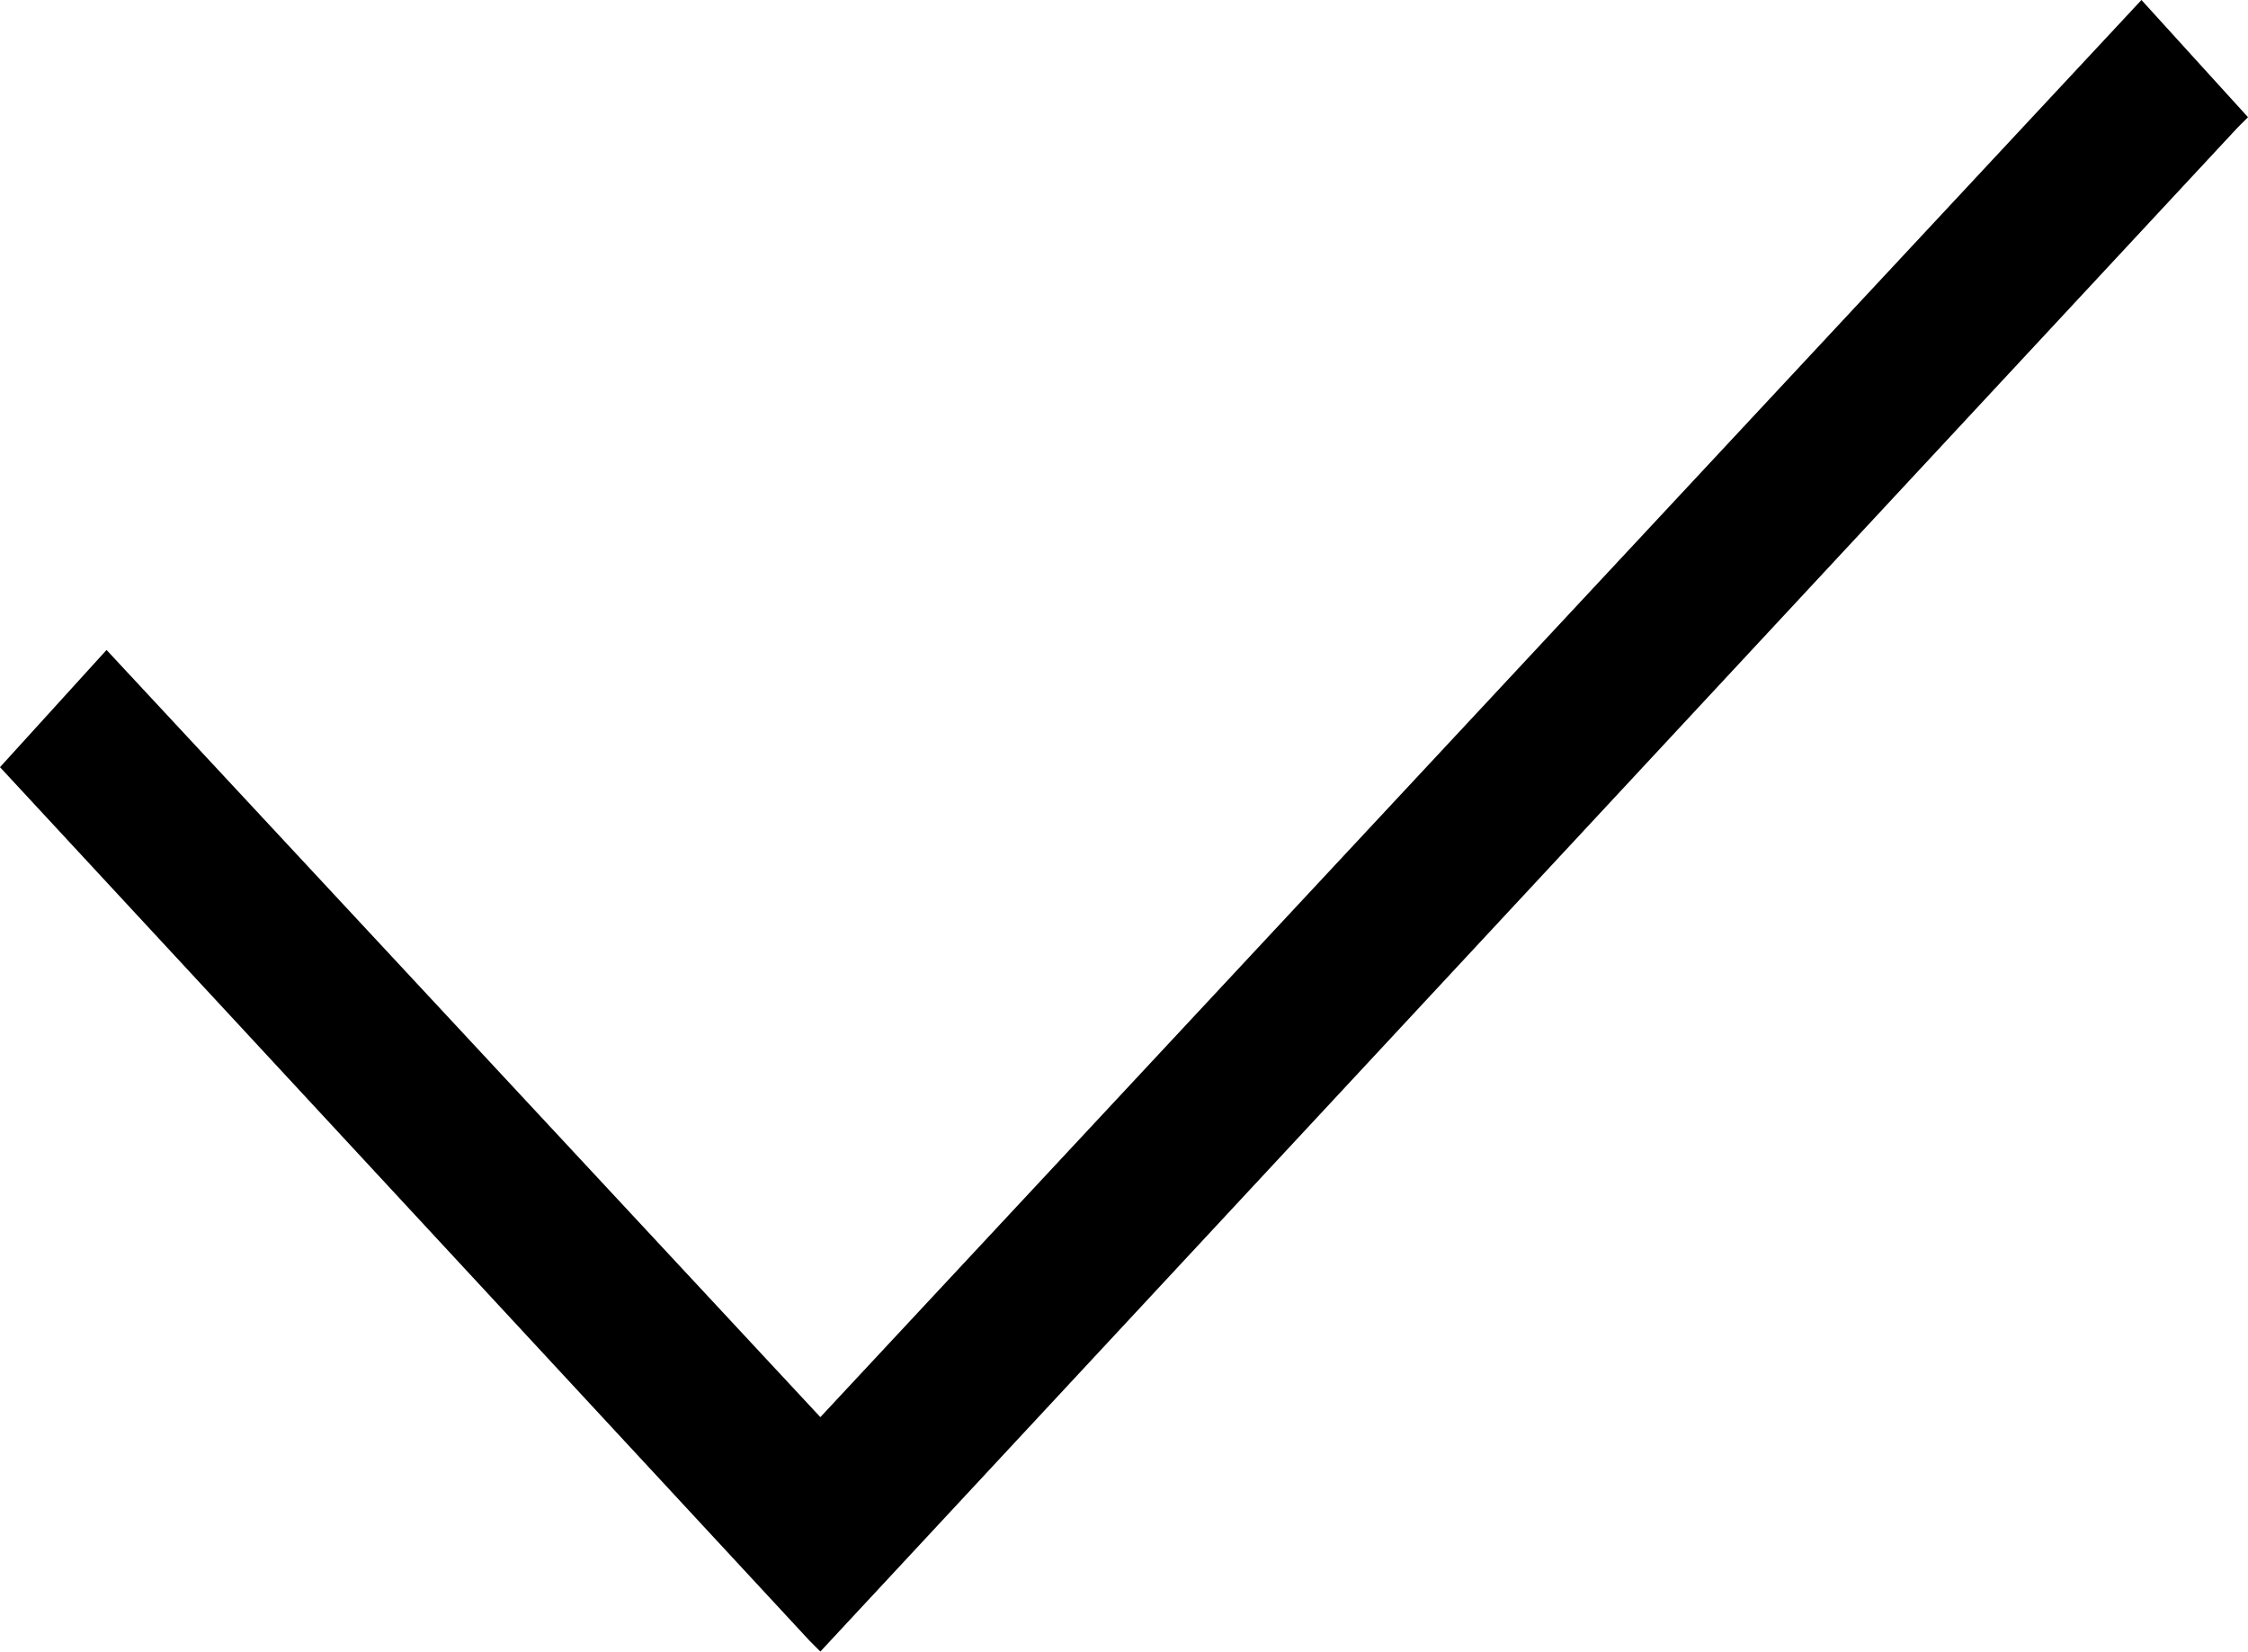
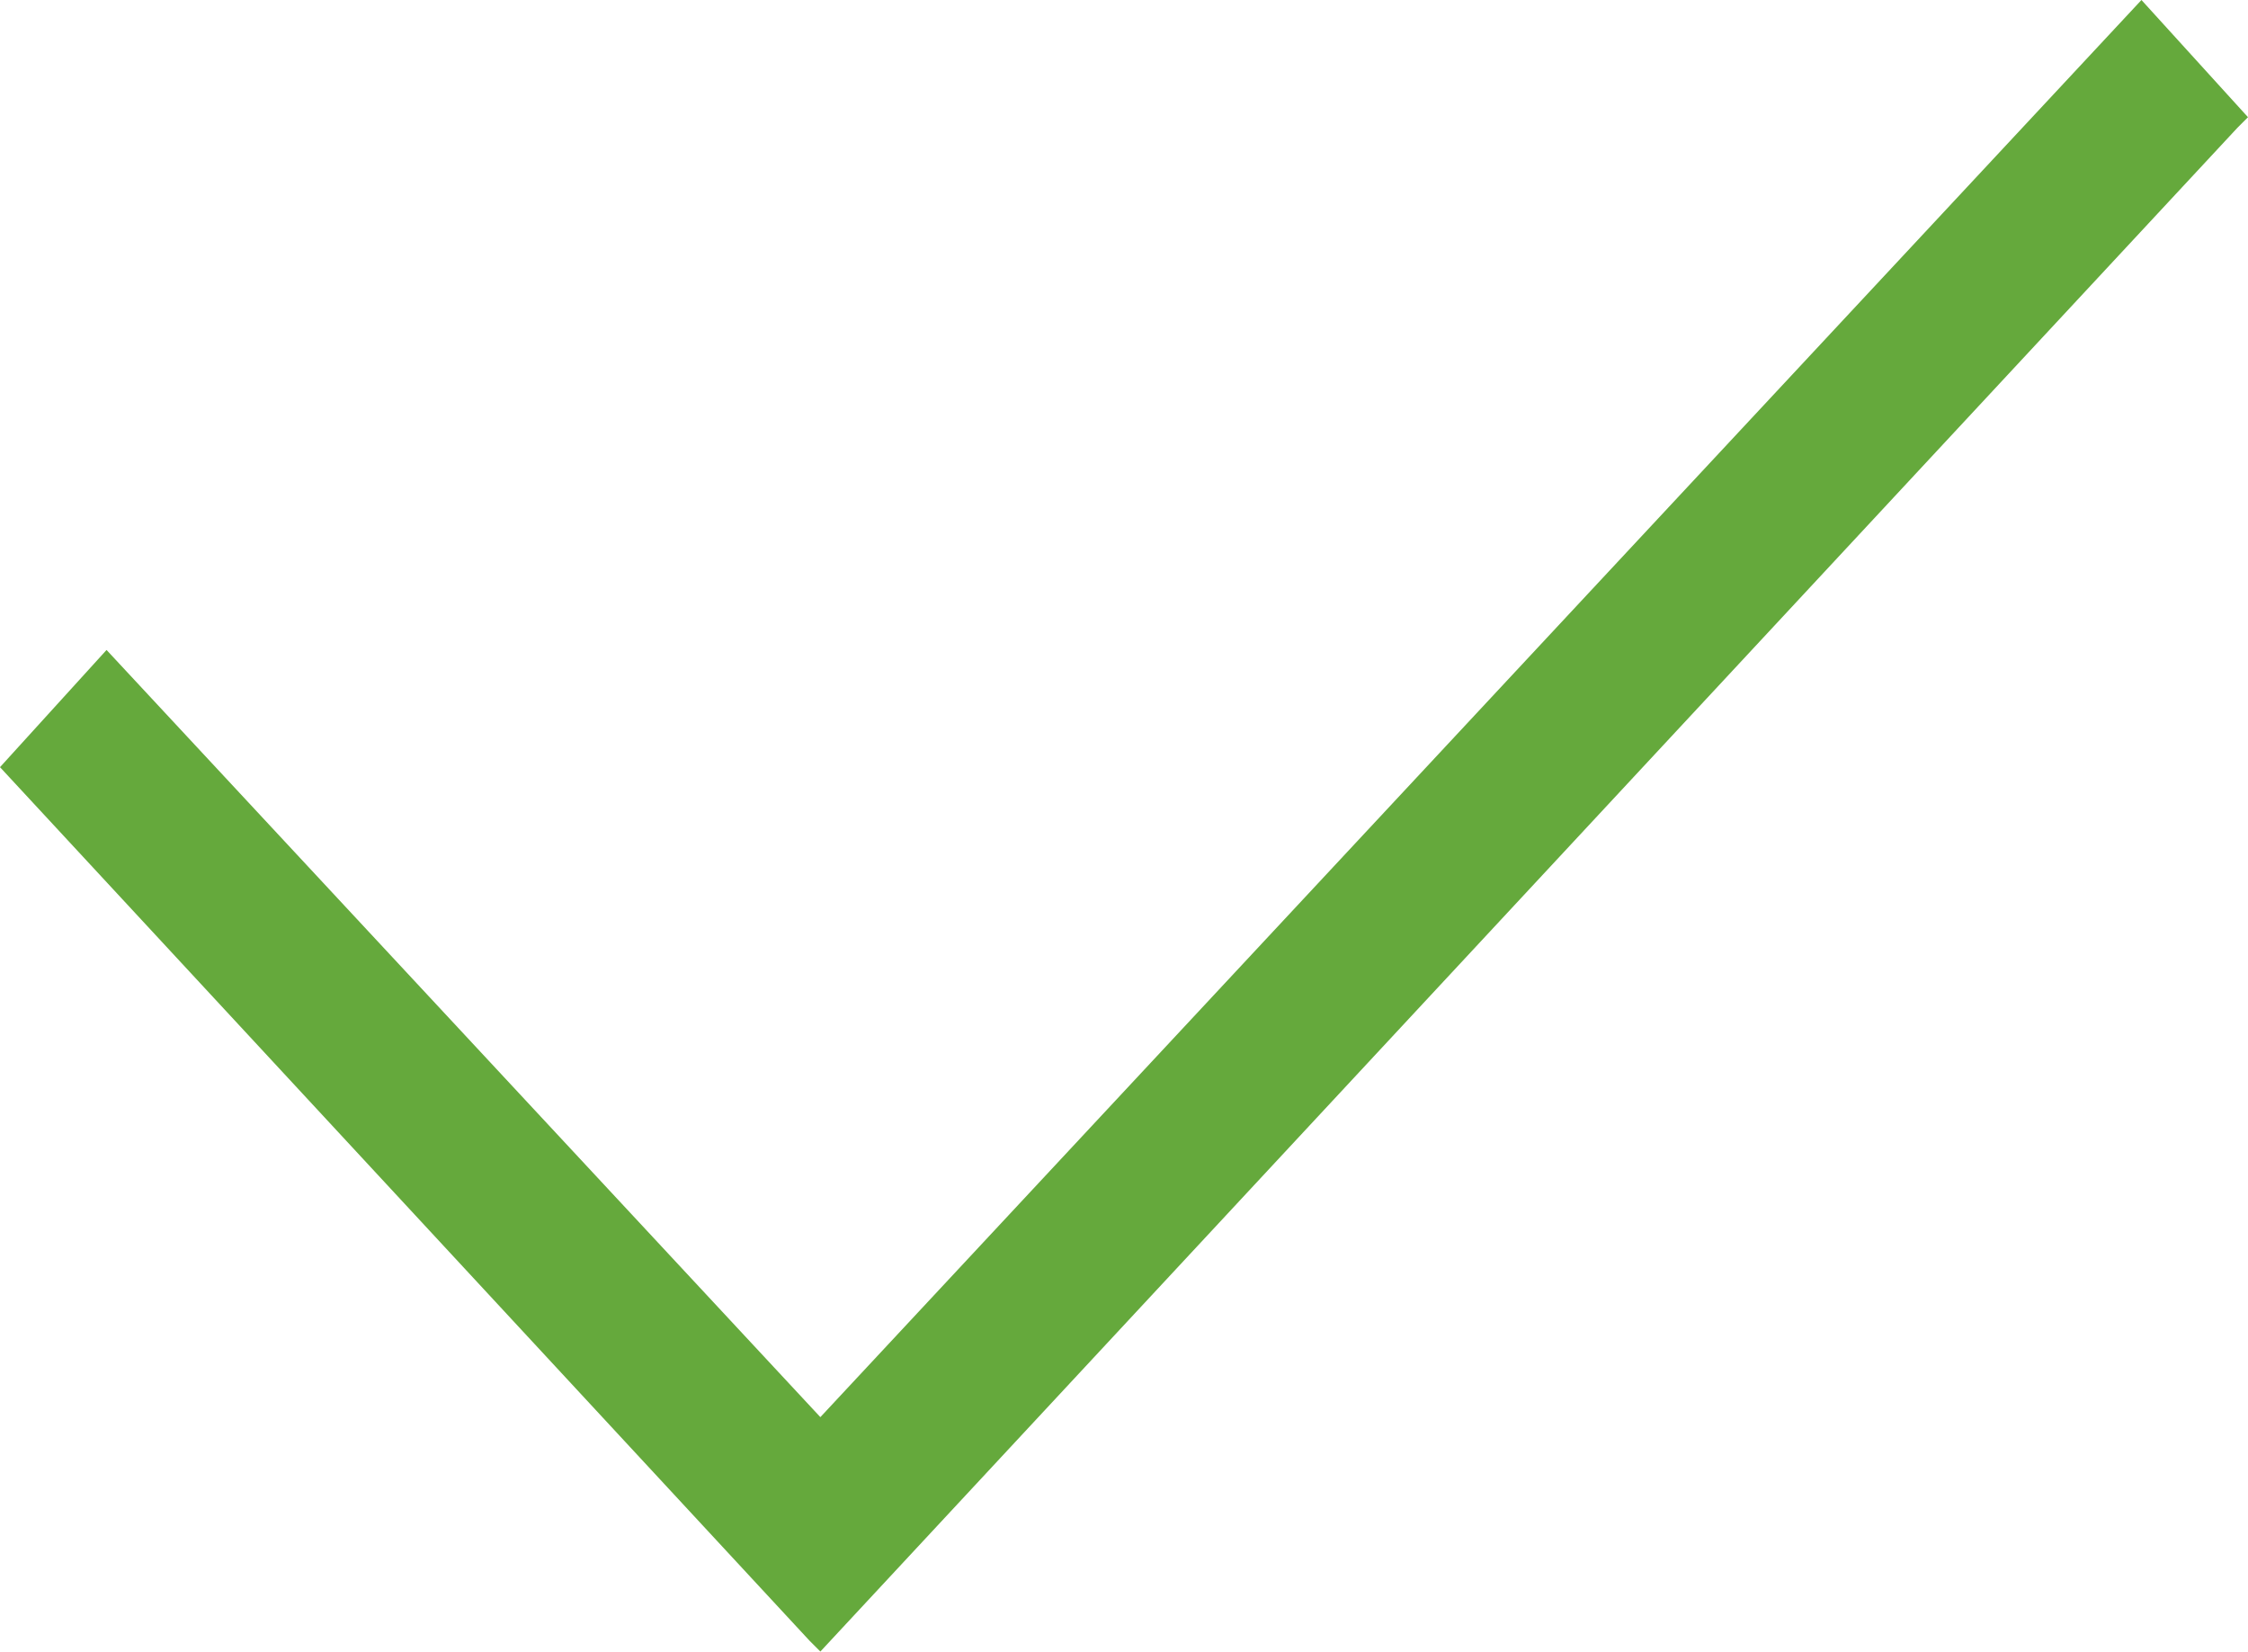
<svg xmlns="http://www.w3.org/2000/svg" version="1.1" id="Layer_1" x="0px" y="0px" viewBox="0 0 21.1 15.5" style="enable-background:new 0 0 21.1 15.5;" xml:space="preserve">
-   <polygon points="20.1,0 7.7,13.3 1,6.1 0,7.2 7.6,15.4 7.7,15.5 21,1.2 21.1,1.1 " />
+   <polygon fill="#65a93c" points="20.1,0 7.7,13.3 1,6.1 0,7.2 7.6,15.4 7.7,15.5 21,1.2 21.1,1.1 " />
</svg>
